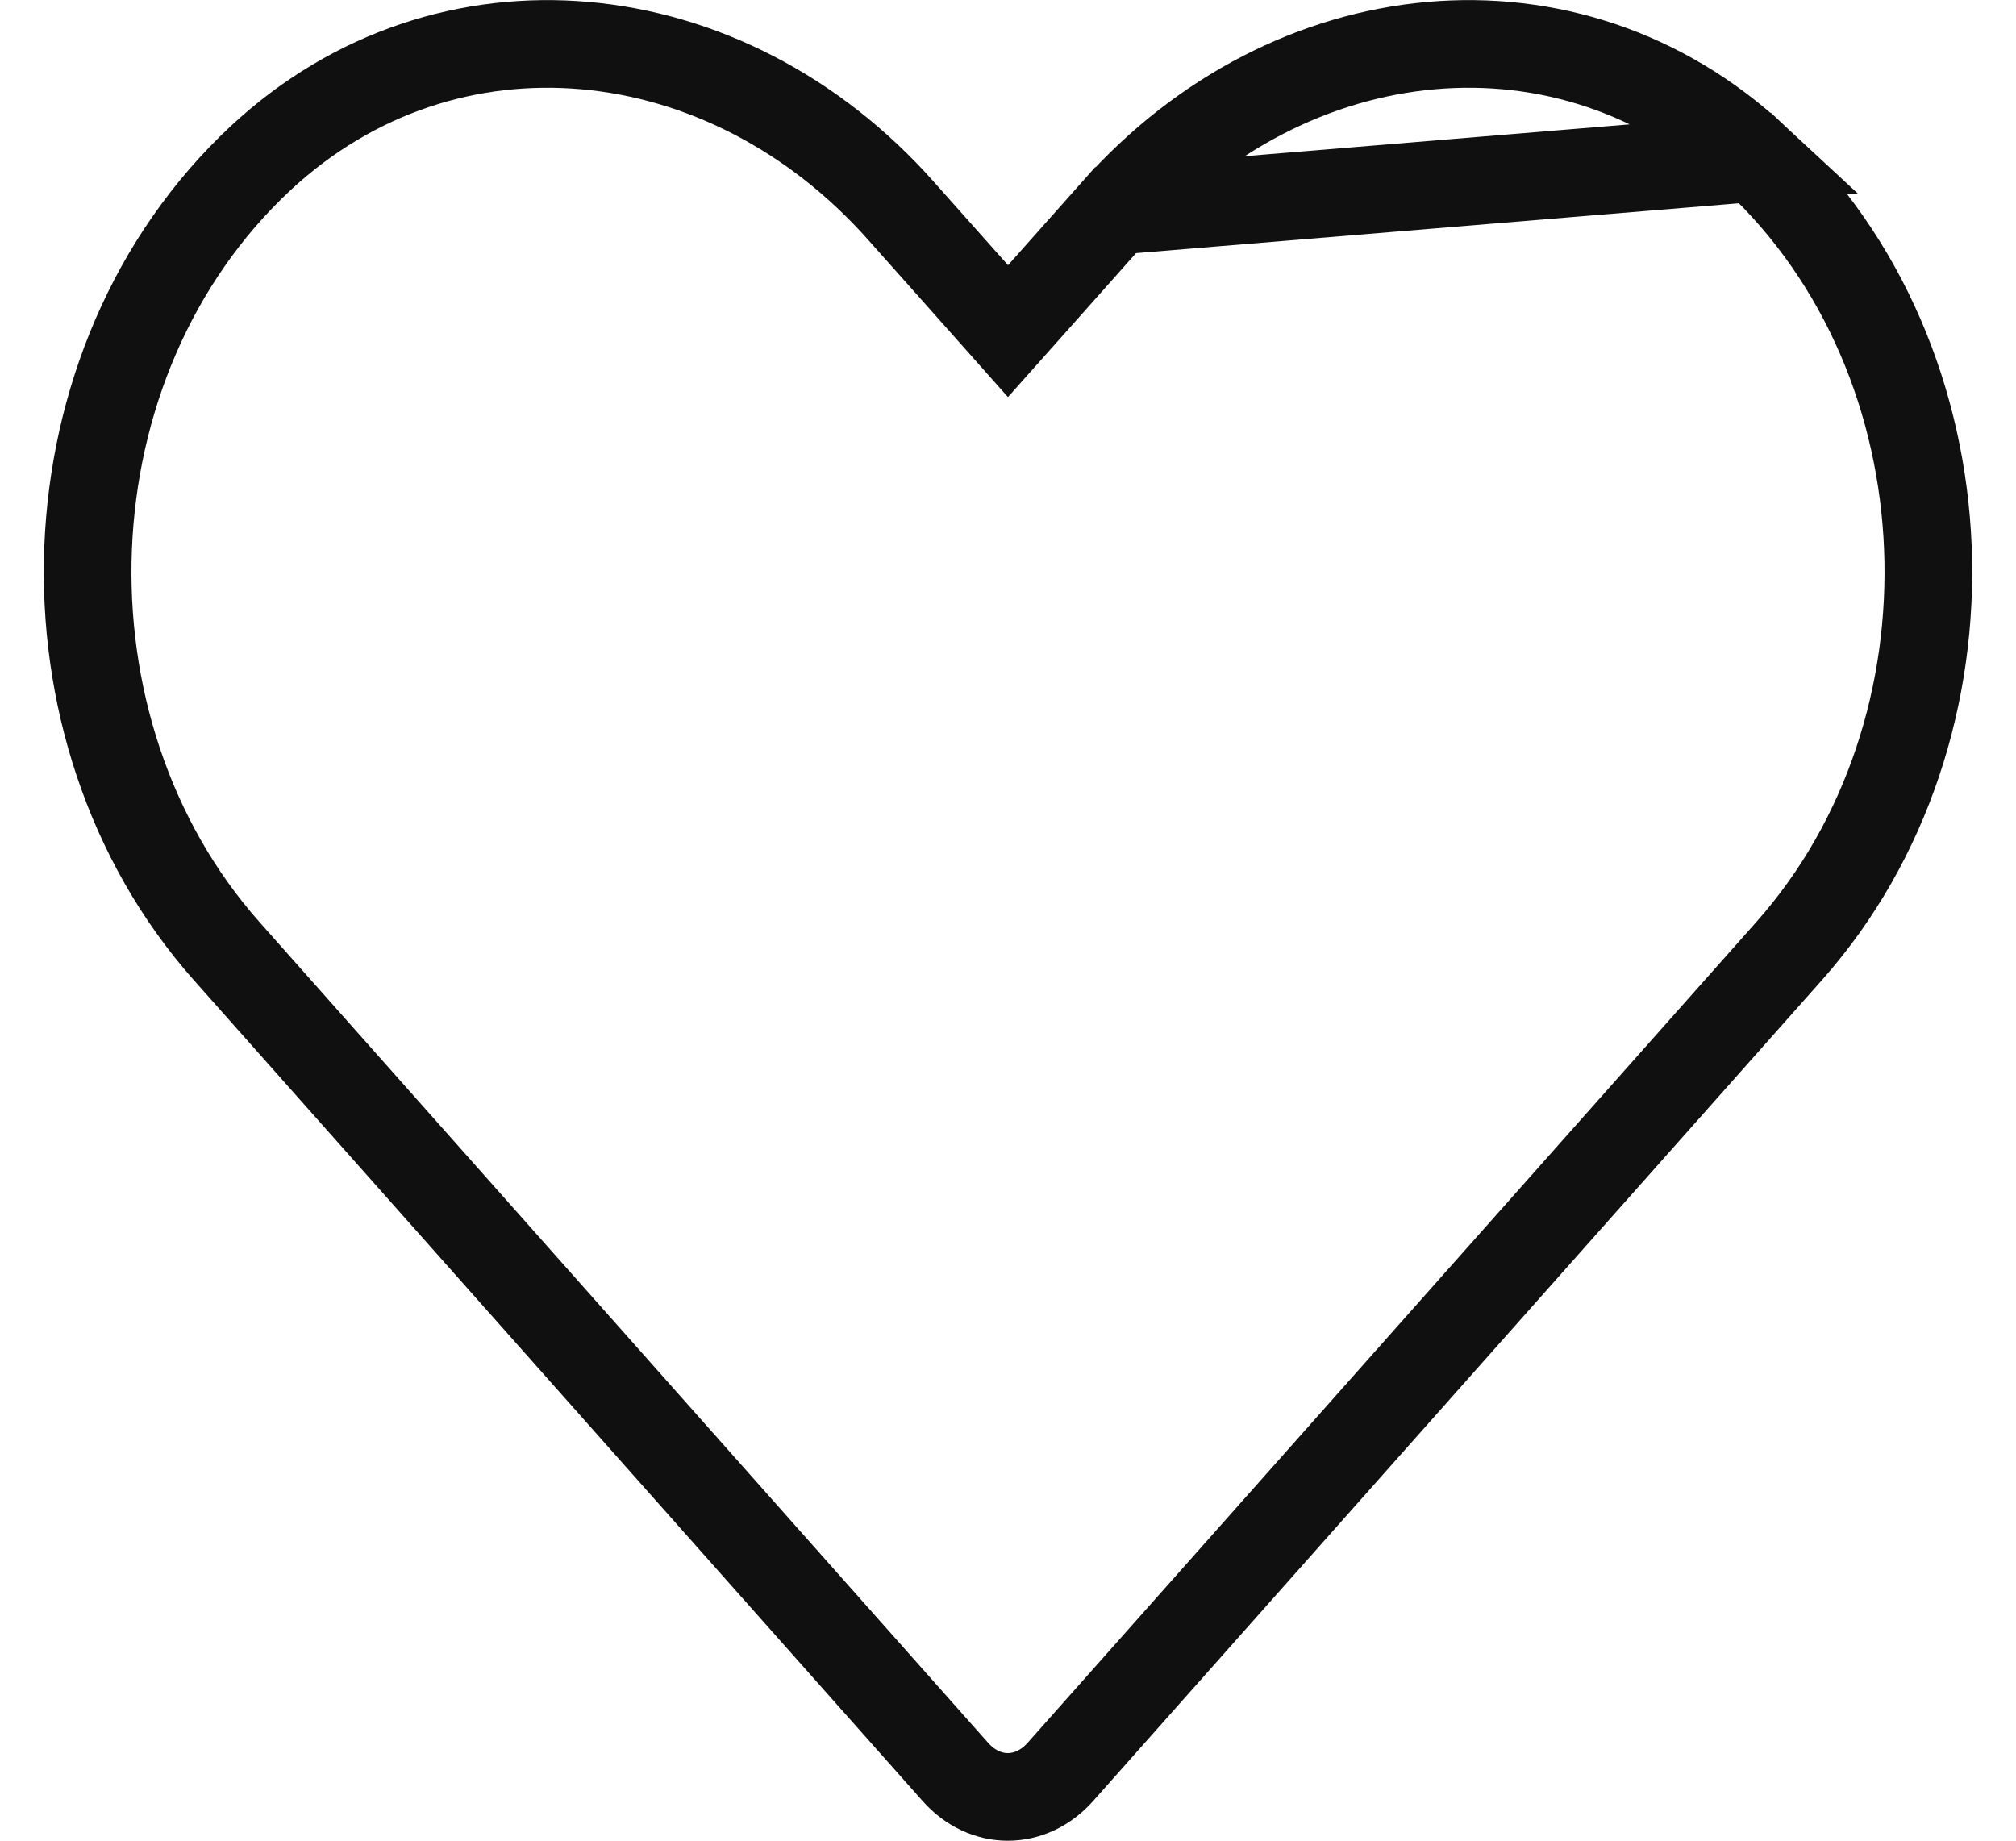
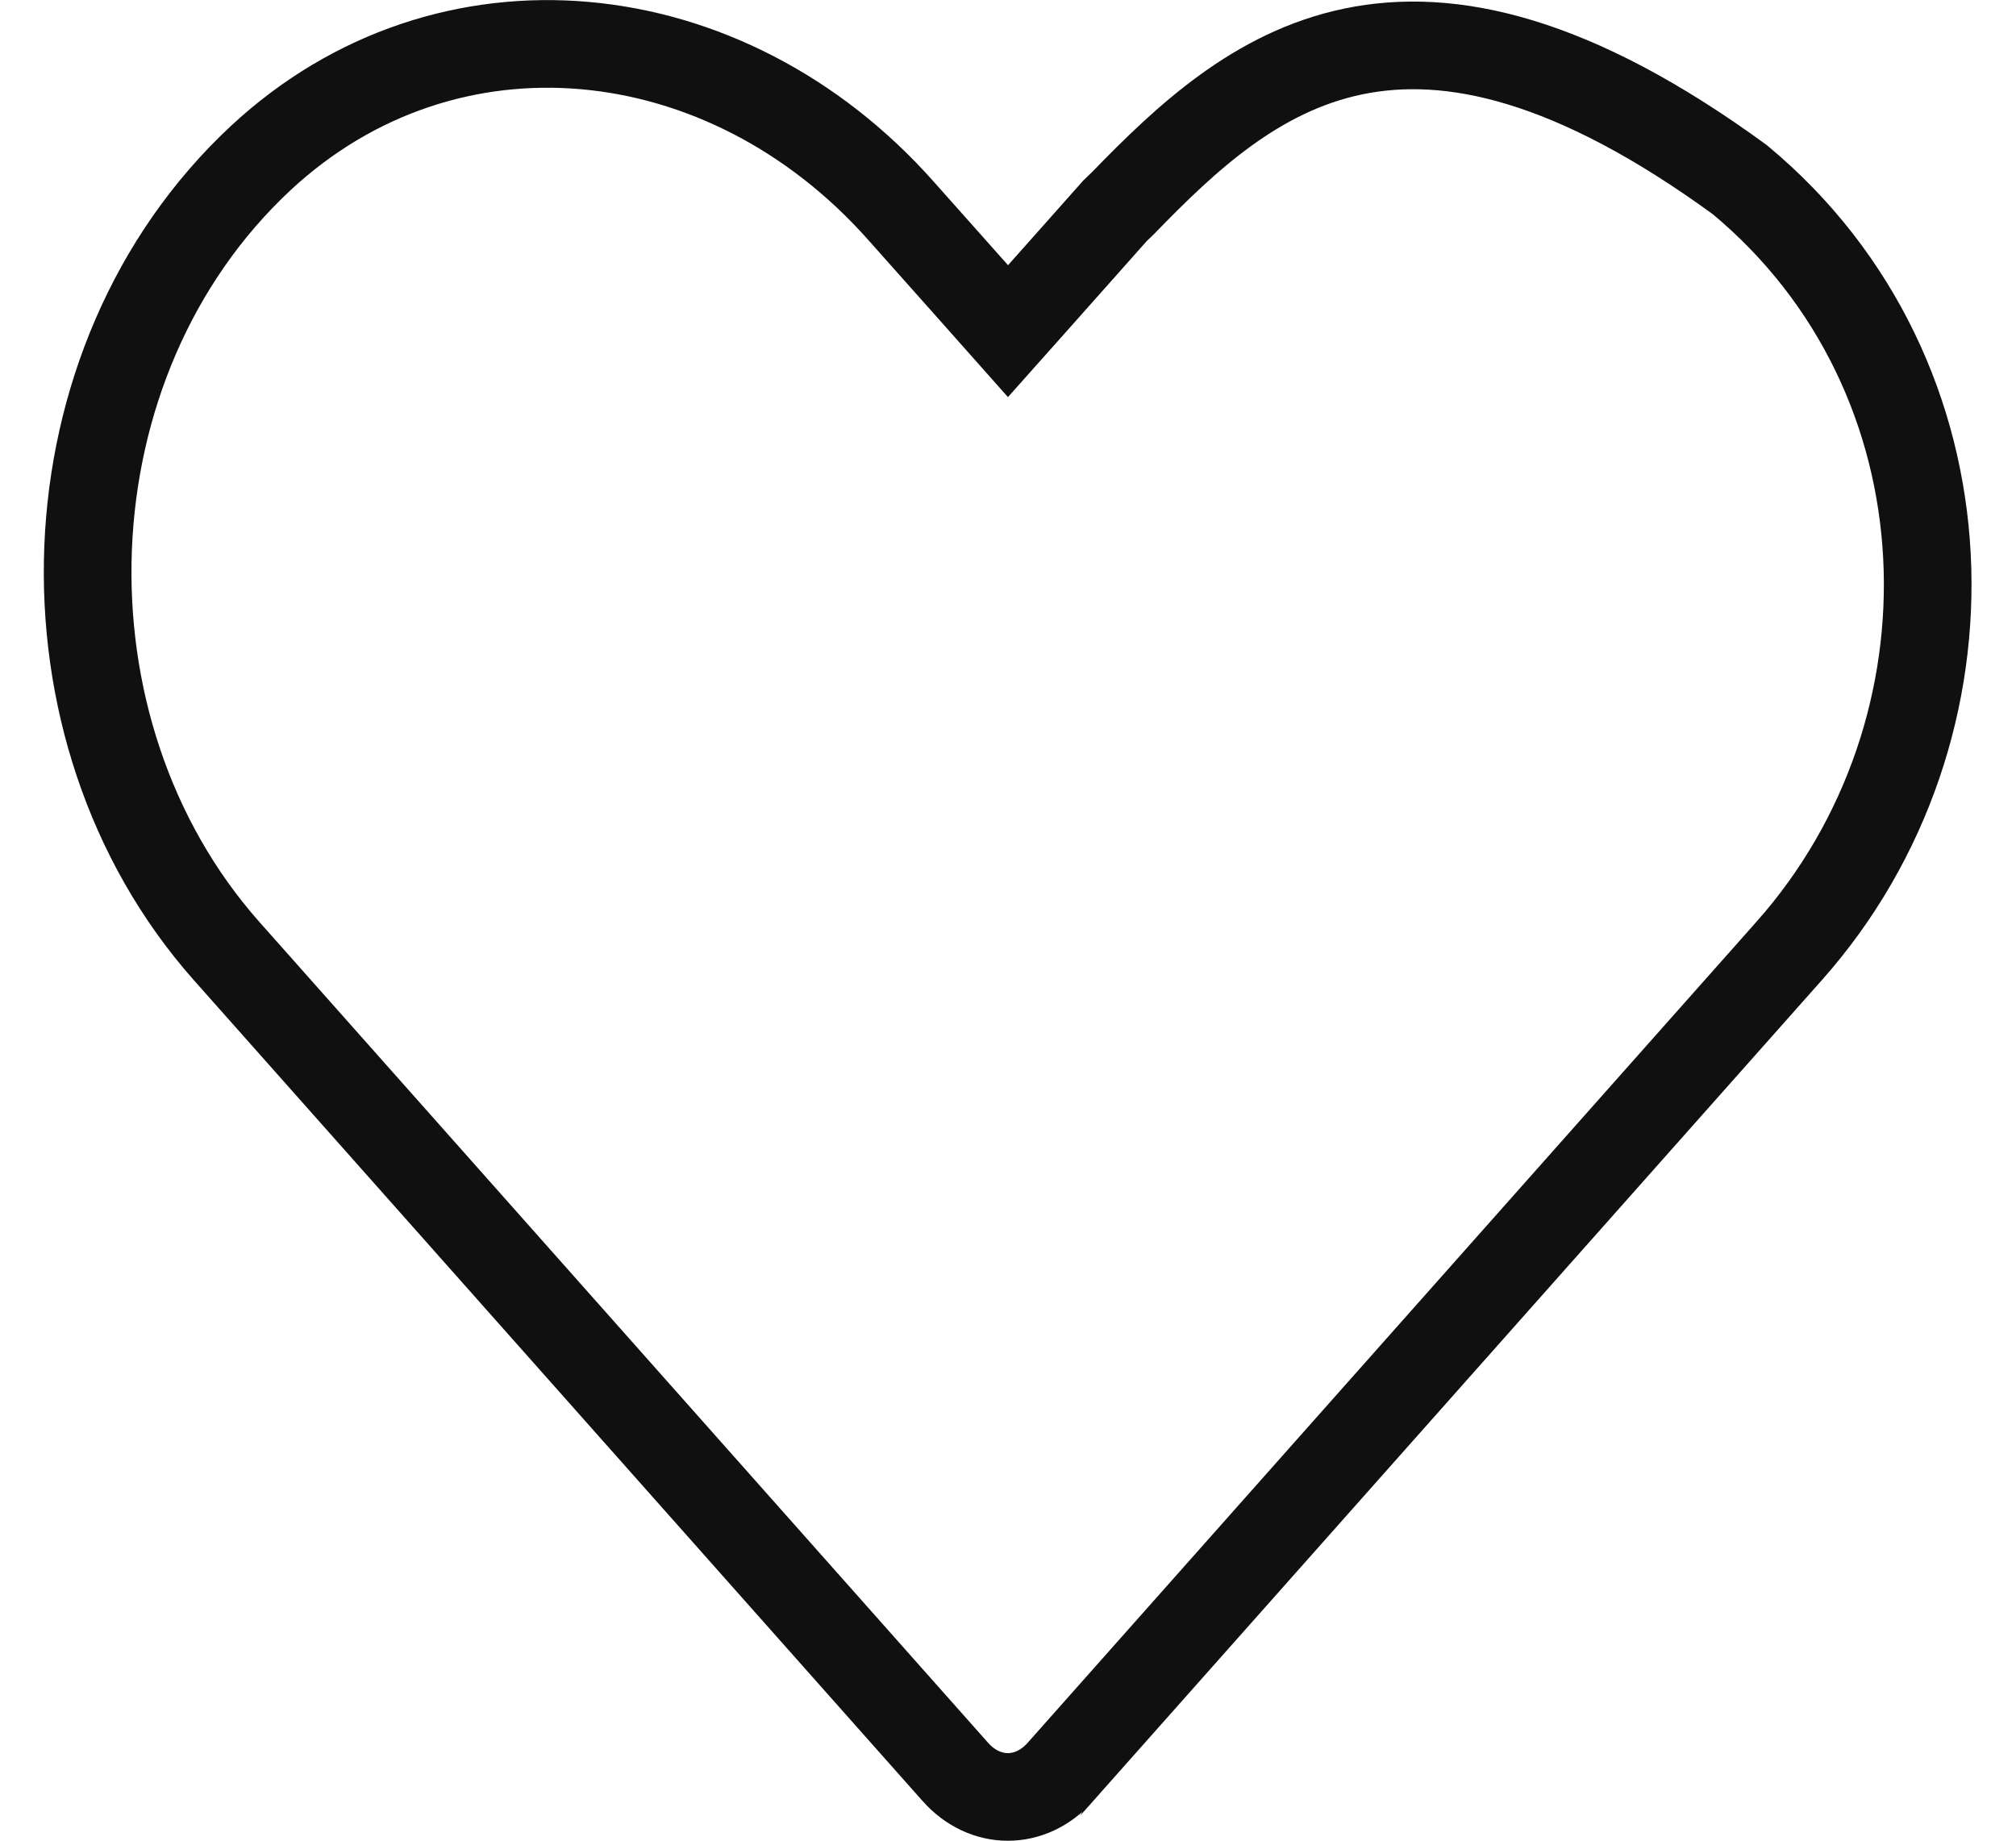
- <svg xmlns="http://www.w3.org/2000/svg" width="23" height="21" viewBox="0 0 23 21" fill="none">
-   <path d="M12.721 2.406L12.72 2.406L11.874 3.358L11.5 3.778L11.127 3.358L10.28 2.406L10.28 2.406C8.282 0.153 5.097 -0.169 2.976 1.802C0.482 4.125 0.345 8.324 2.585 10.85L10.899 20.215C10.899 20.215 10.899 20.215 10.899 20.215C11.237 20.596 11.759 20.596 12.098 20.215C12.098 20.215 12.098 20.215 12.098 20.215L20.412 10.85L20.412 10.85C22.656 8.324 22.518 4.125 20.024 1.802L12.721 2.406ZM12.721 2.406C14.722 0.153 17.903 -0.169 20.024 1.802L12.721 2.406Z" stroke="#101010" />
+ <svg xmlns="http://www.w3.org/2000/svg" width="23" height="21" viewBox="0 0 23 21" fill="none" version="1.1" id="svg1">
+   <defs id="defs1" />
+   <path d="M 12.816,2.313 12.72,2.406 11.874,3.358 11.5,3.778 11.127,3.358 10.28,2.406 10.28,2.406 C 8.282,0.153 5.097,-0.169 2.976,1.802 0.482,4.125 0.345,8.324 2.585,10.85 l 8.314,9.365 10e-5,10e-5 c 0.338,0.381 0.861,0.381 1.199,0 0,0 0,-10e-5 10e-5,-10e-5 l 8.314,-9.366 10e-5,-10e-5 C 22.656,8.324 22.548,4.289 19.848,2.049 16.038,-0.729 14.245,0.841 12.816,2.313 Z" stroke="#101010" id="path1" />
</svg>
